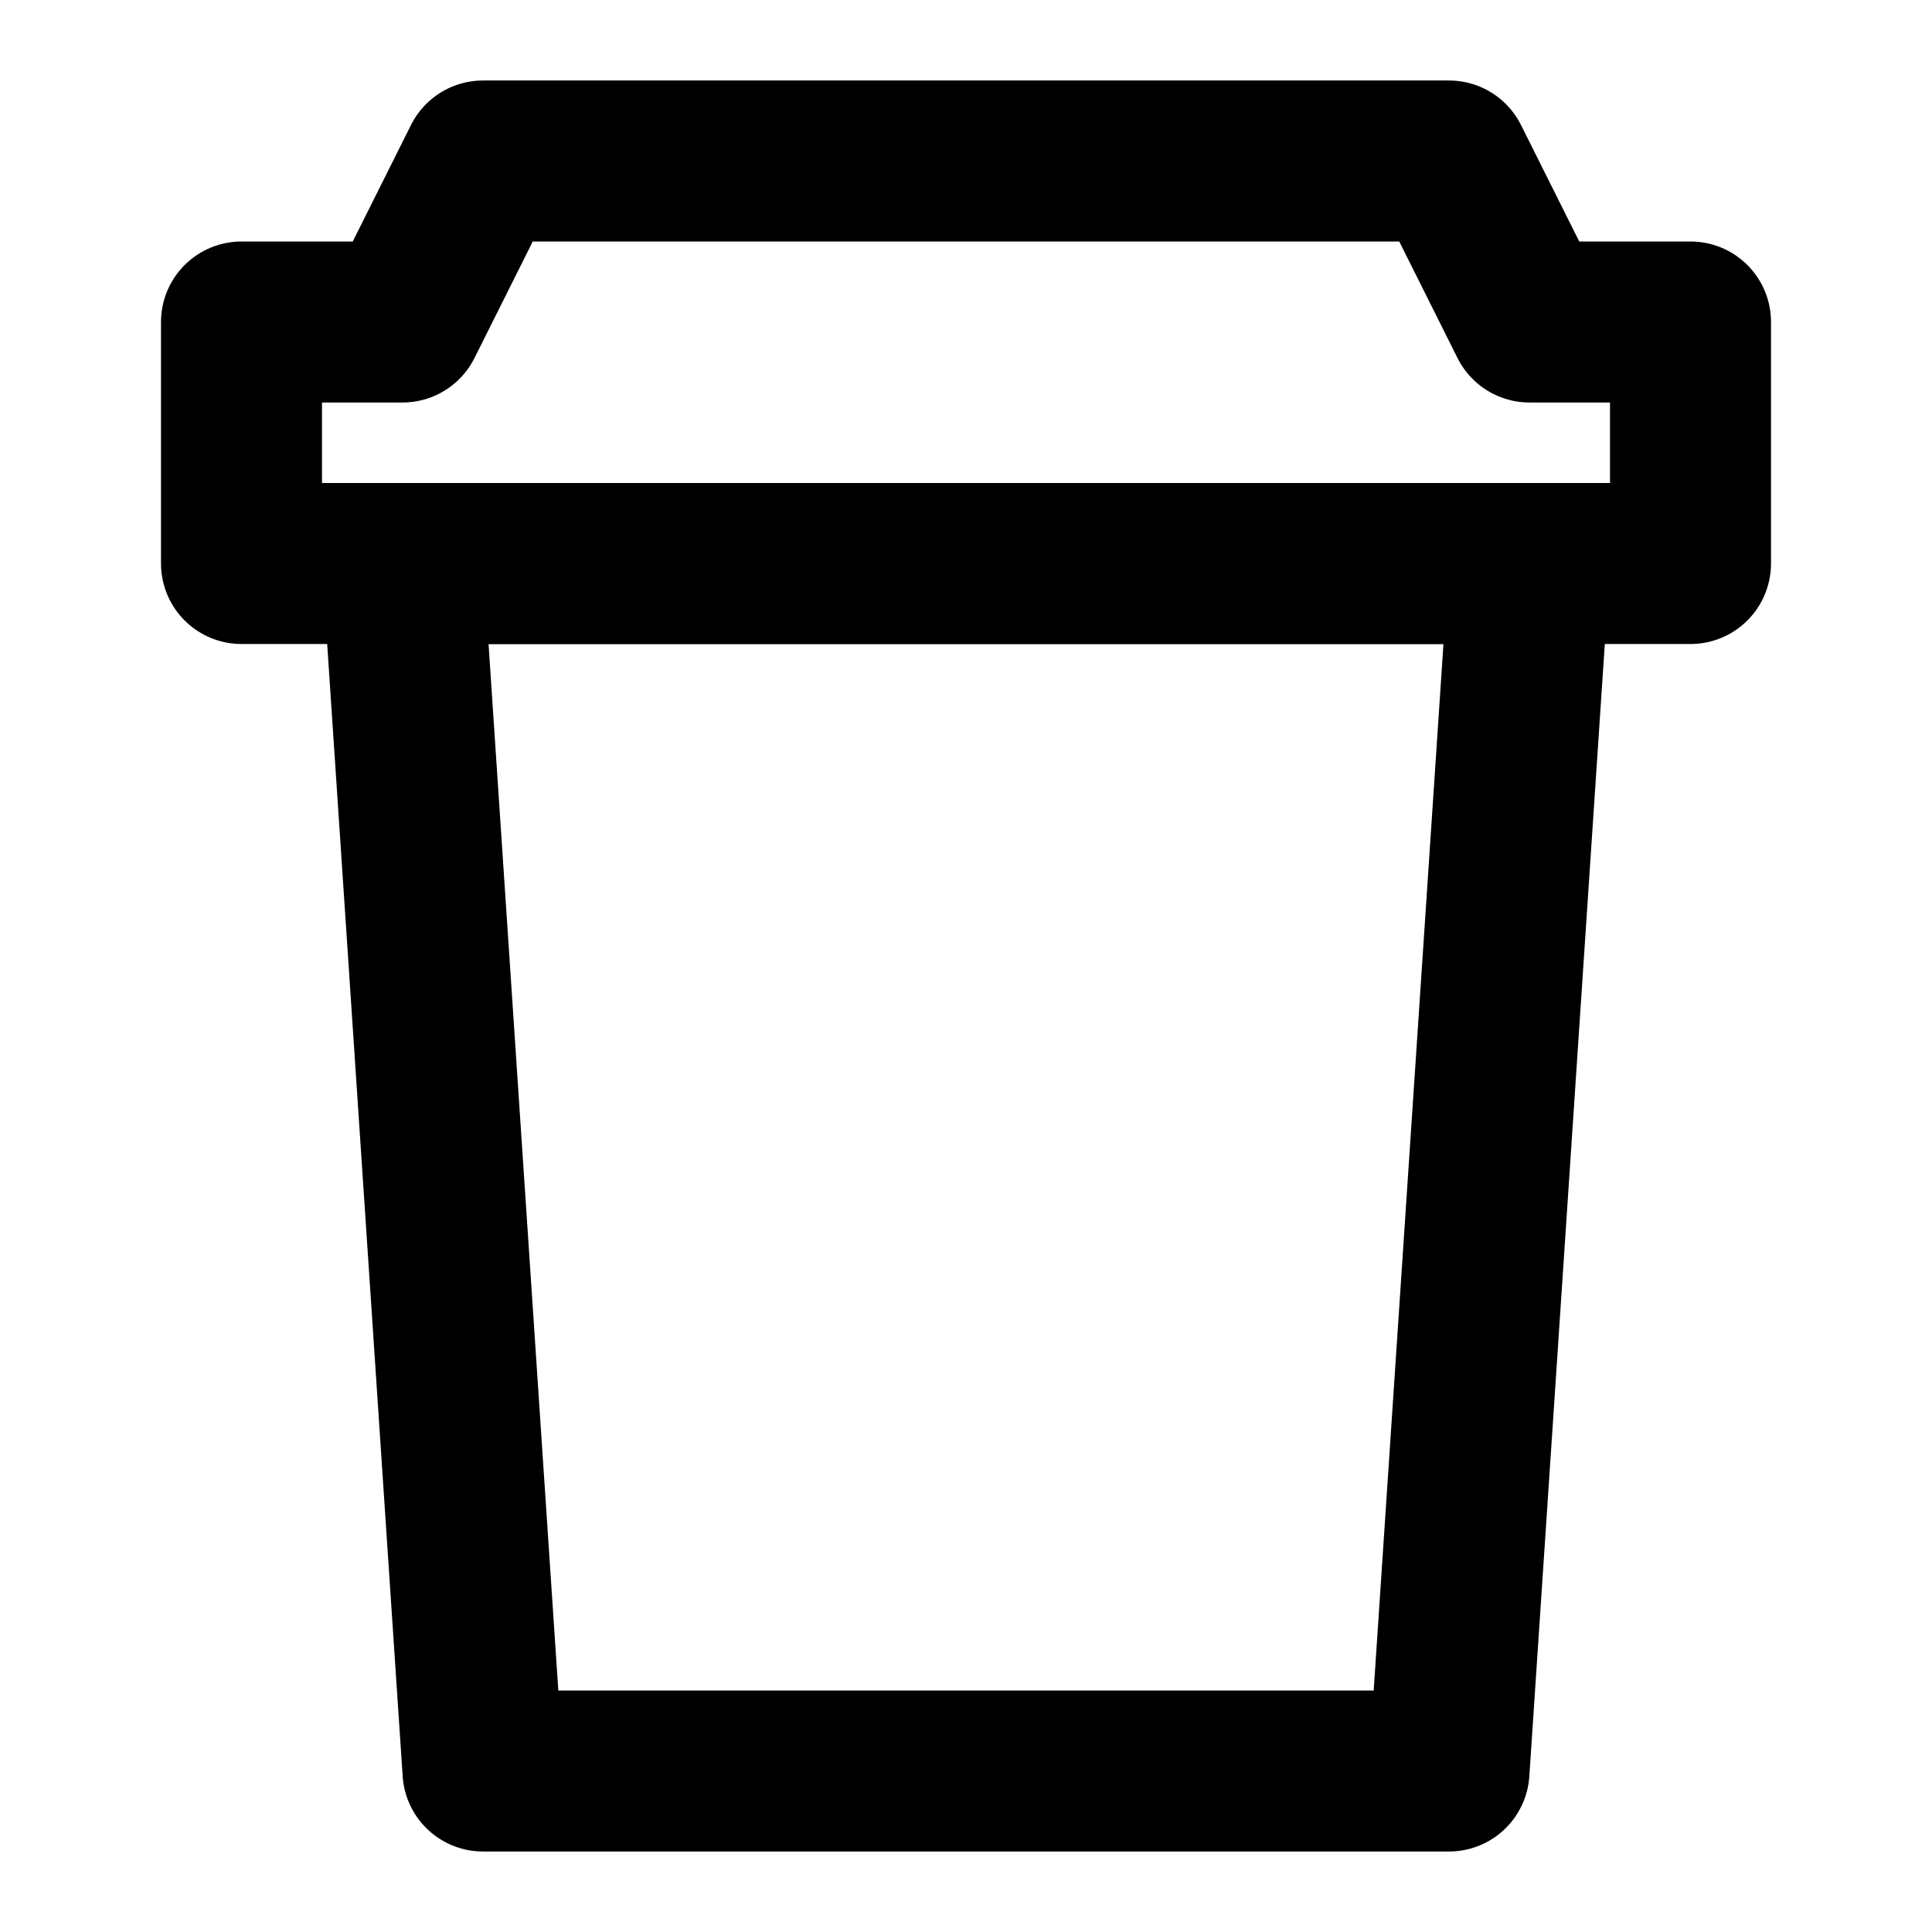
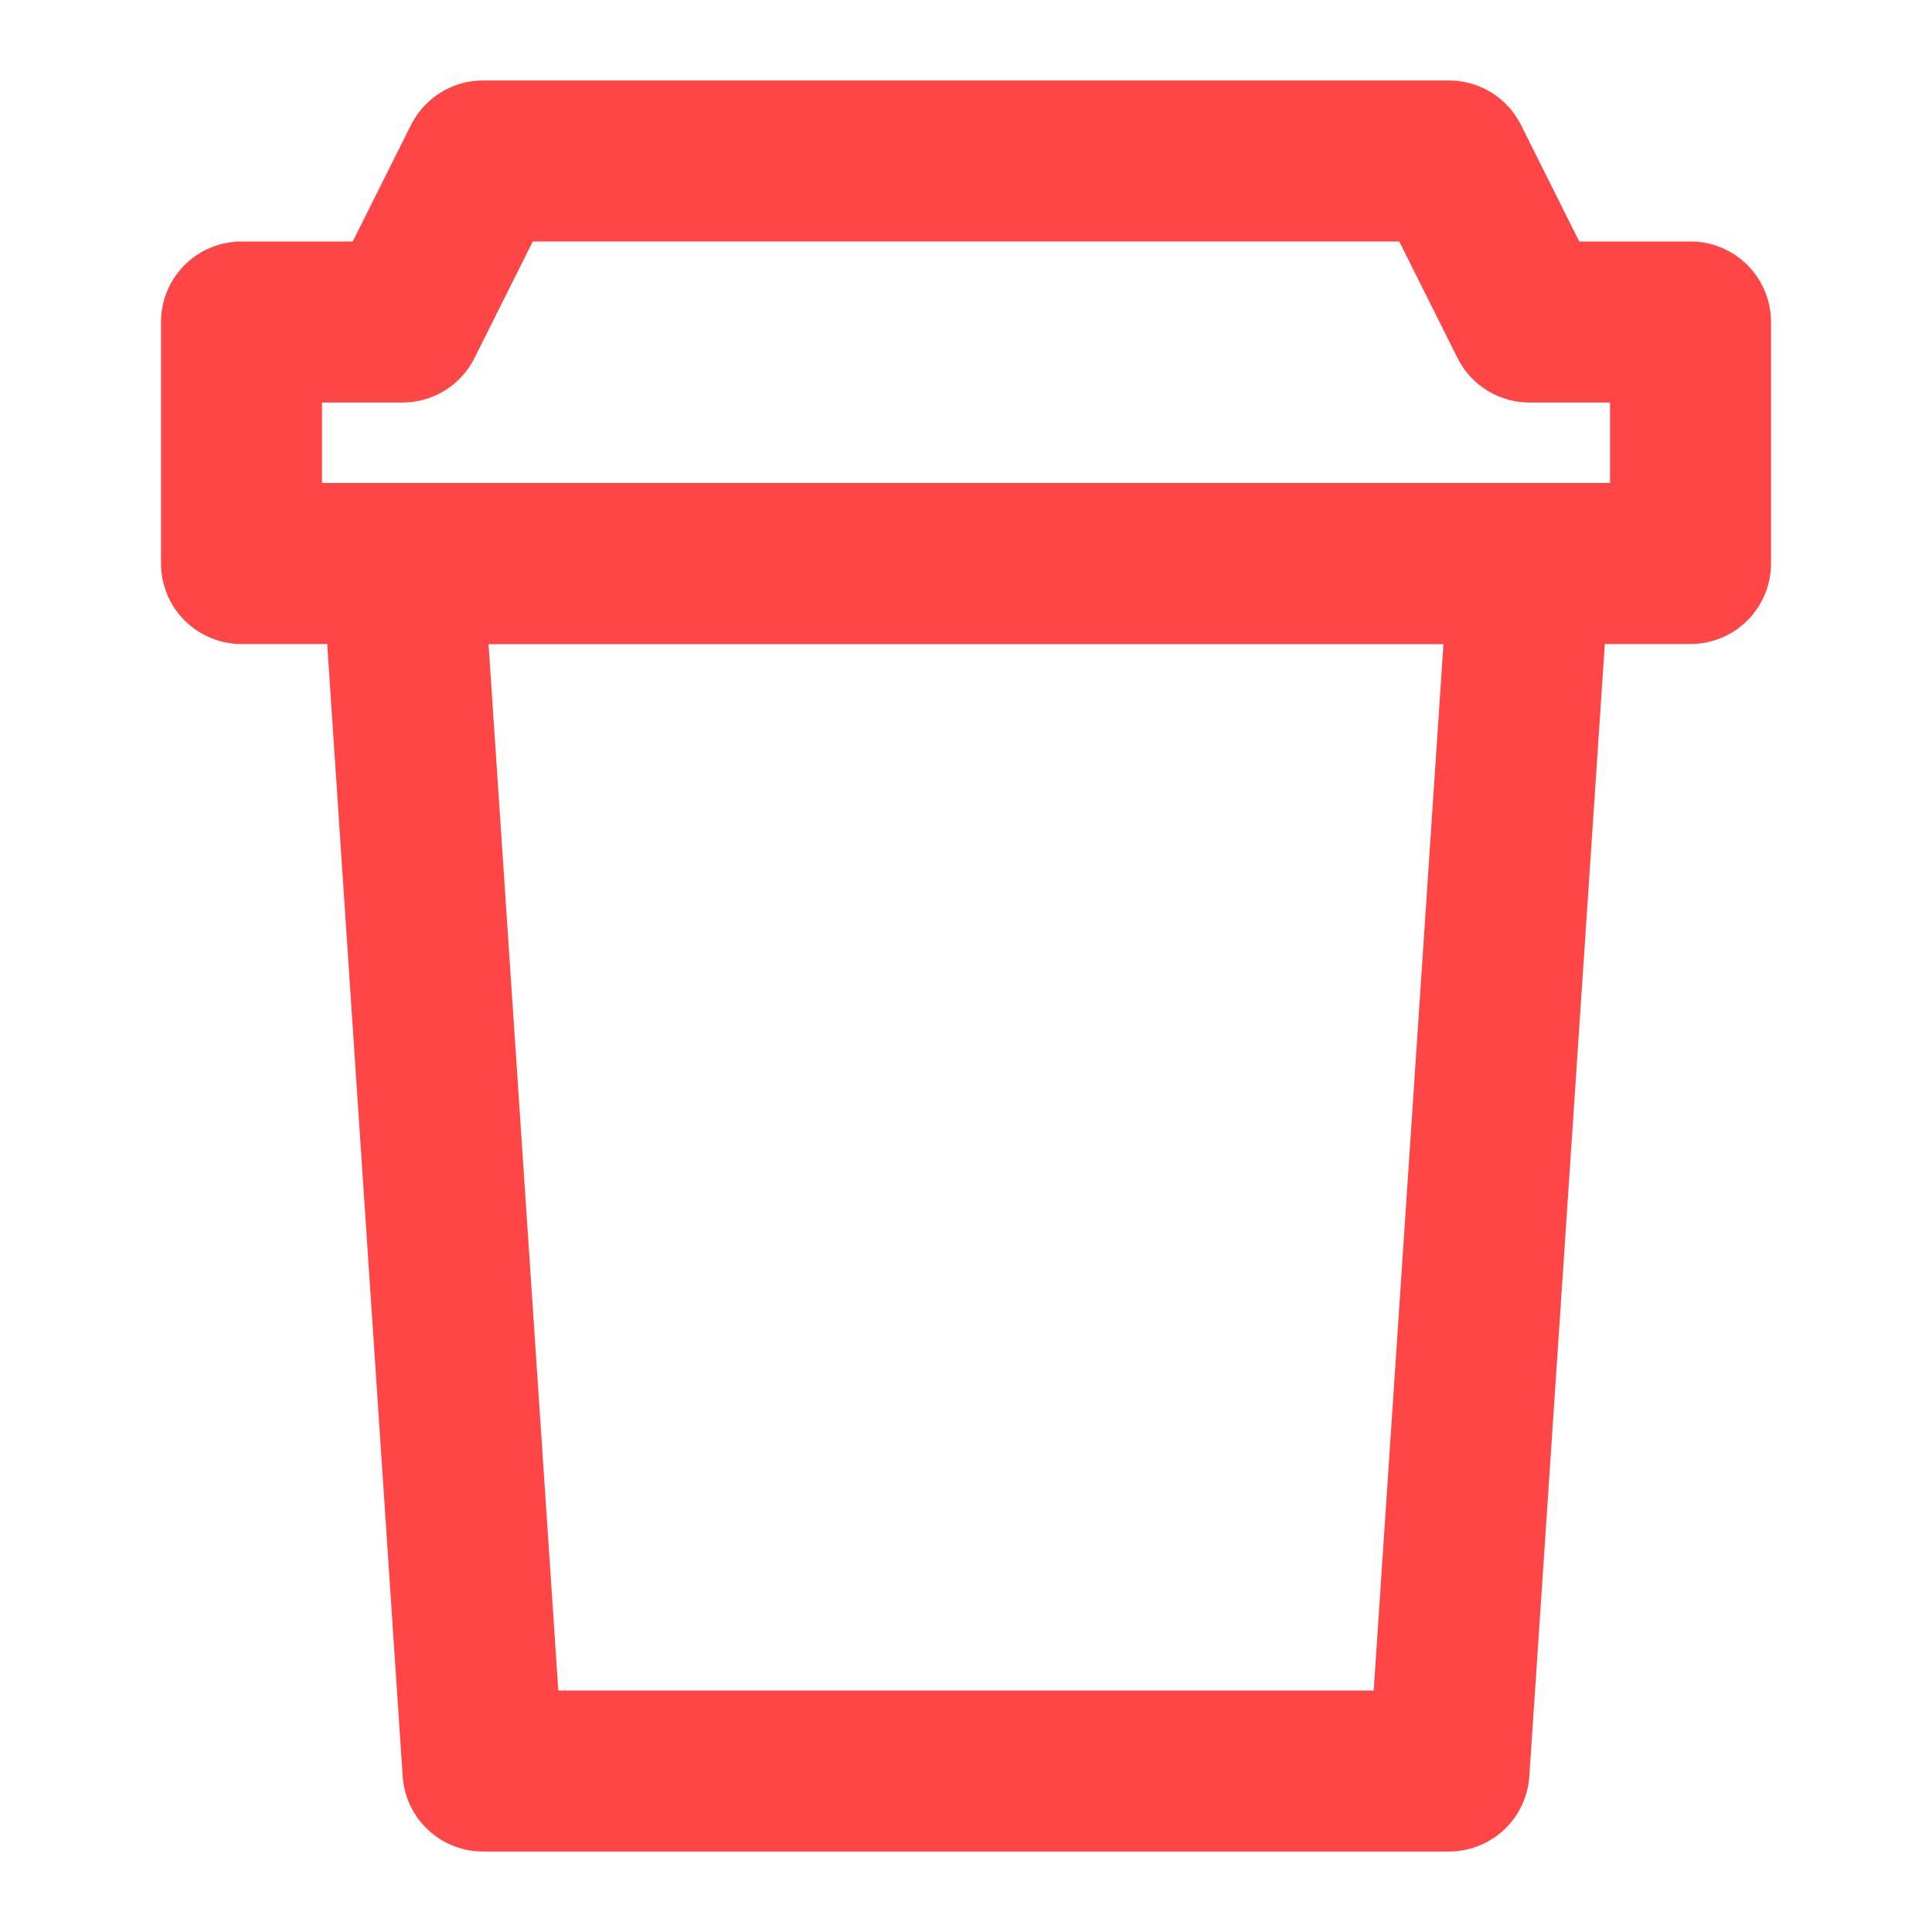
- <svg xmlns="http://www.w3.org/2000/svg" viewBox="0 0 24 24" width="24" height="24" fill="none">
-   <rect id="icon-park-outline:snacks" width="24" height="24" x="0" y="0" fill="rgb(255,255,255)" fill-opacity="0" />
-   <g id="Group">
-     <path id="Vector" d="M21 7L21 4L19 4L18 2L6 2L5 4L3 4L3 7L21 7Z" fill-rule="nonzero" stroke="rgb(0,0,0)" stroke-linejoin="round" stroke-width="2" />
-     <path id="Vector" d="M19 7L5 7L6 22L18 22L19 7Z" fill-rule="nonzero" stroke="rgb(0,0,0)" stroke-linecap="round" stroke-linejoin="round" stroke-width="2" />
-   </g>
+ <svg xmlns="http://www.w3.org/2000/svg" width="24" height="24" viewBox="0 0 24 24" fill="none">
+   <path d="M3 7H21V4H19L18 2H6L5 4H3V7Z" stroke="#FF4646" stroke-width="2" stroke-linejoin="round" />
+   <path d="M18 22L19 7H5L6 22H18Z" stroke="#FF4646" stroke-width="2" stroke-linecap="round" stroke-linejoin="round" />
</svg>
